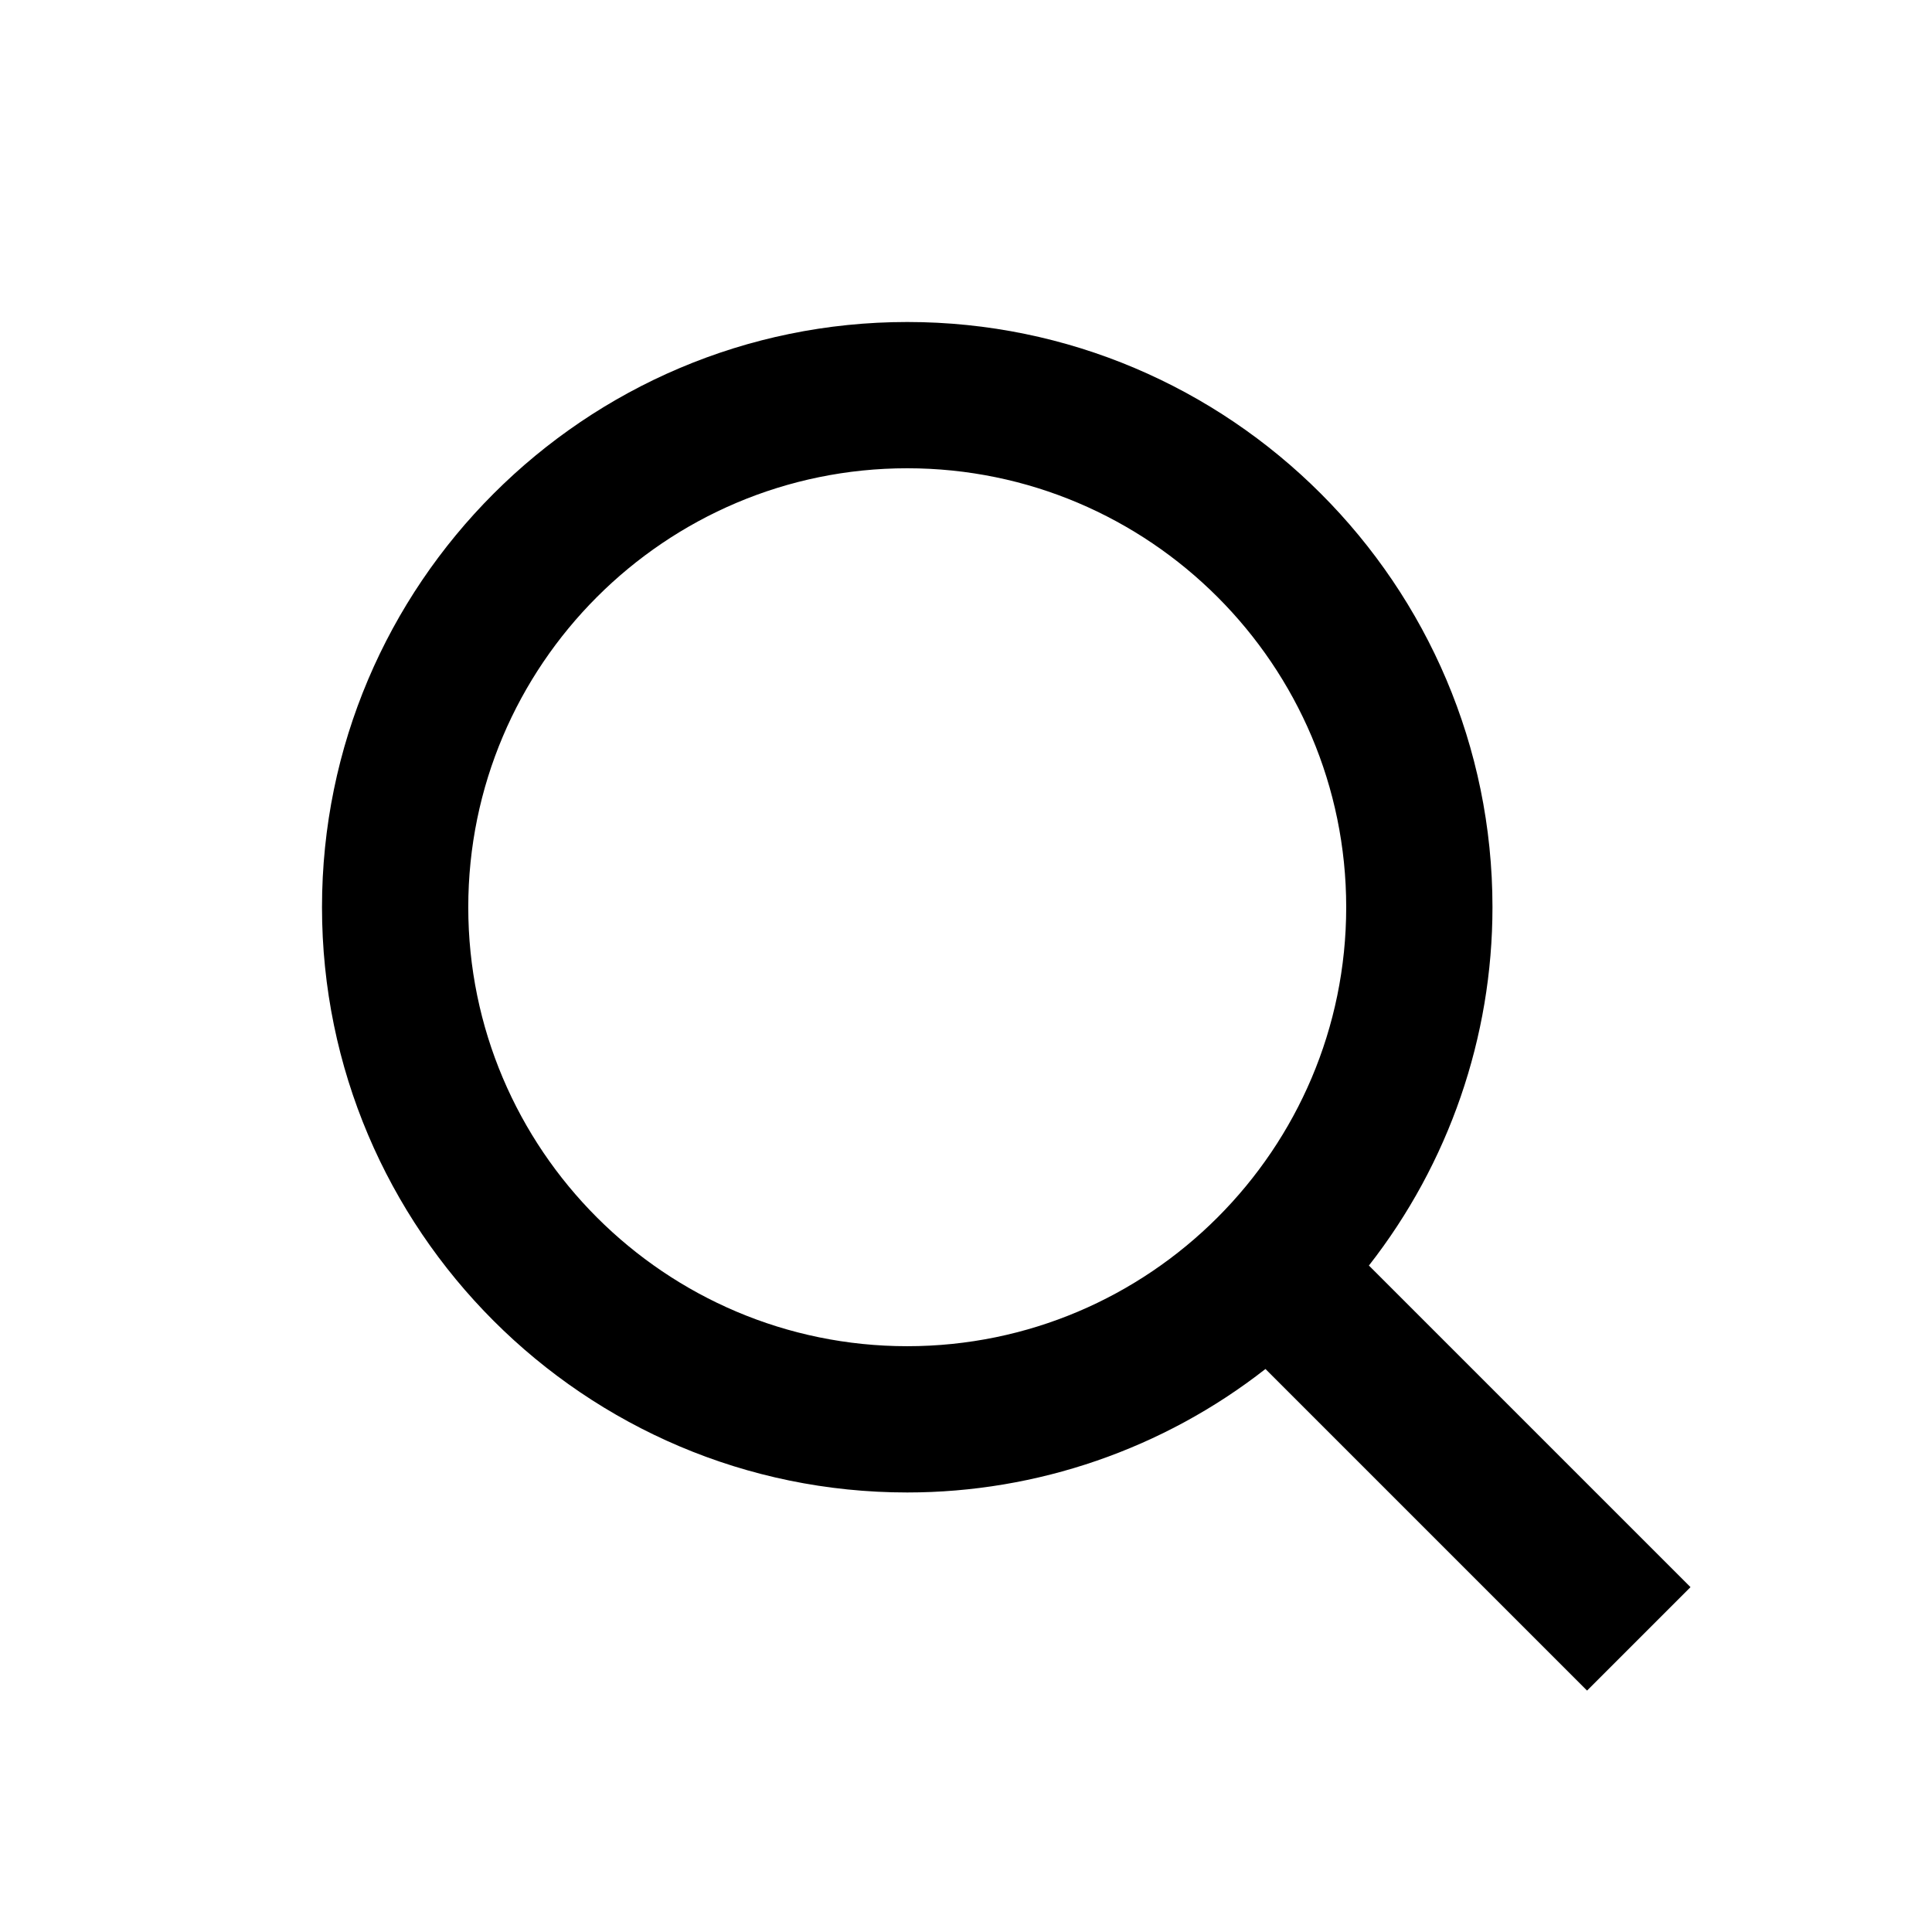
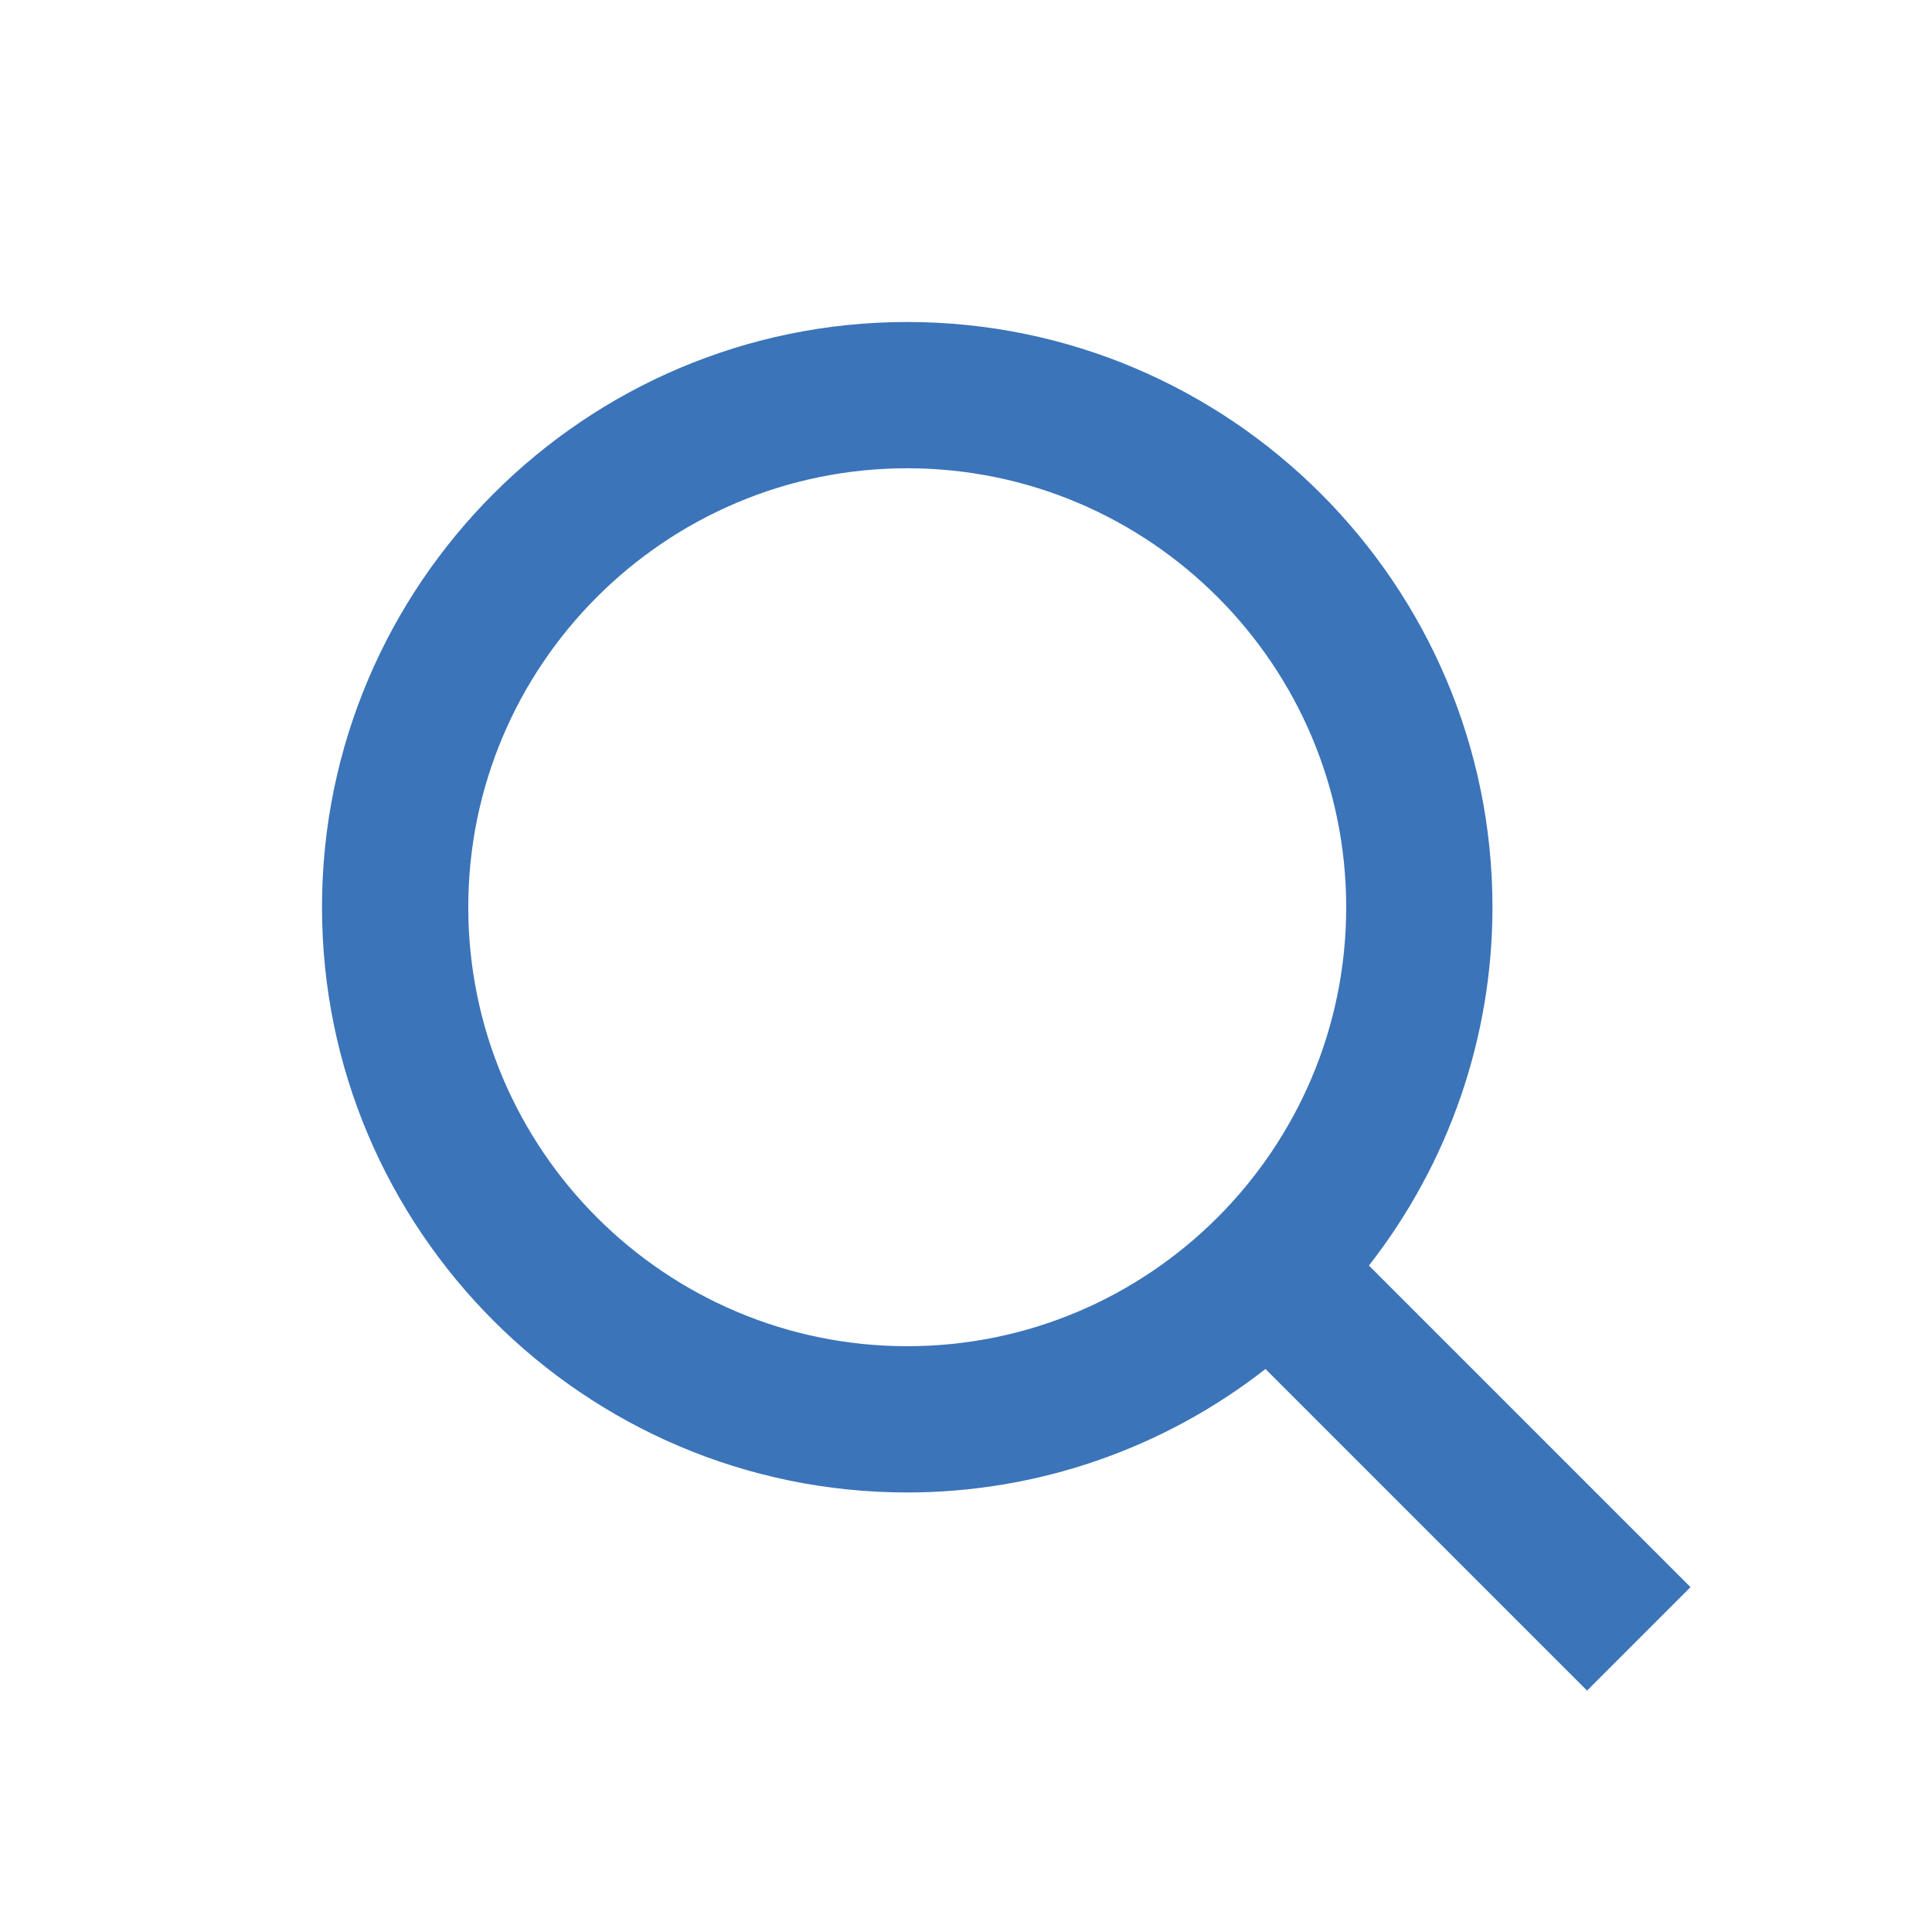
- <svg xmlns="http://www.w3.org/2000/svg" width="24" height="24" viewBox="0 0 24 24" fill="none">
-   <path d="M11.27 18.54C12.883 18.54 14.45 18 15.72 17.006L19.715 21.001L21 19.716L17.005 15.721C17.999 14.45 18.54 12.883 18.54 11.27C18.54 7.262 15.278 4 11.27 4C7.262 4 4 7.262 4 11.27C4 15.278 7.262 18.54 11.27 18.54ZM11.27 5.817C14.277 5.817 16.723 8.263 16.723 11.27C16.723 14.277 14.277 16.723 11.27 16.723C8.263 16.723 5.817 14.277 5.817 11.27C5.817 8.263 8.263 5.817 11.27 5.817Z" fill="black" />
+ <svg xmlns="http://www.w3.org/2000/svg" width="24" height="24" viewBox="0 0 24 24" fill="#3B74B9">
+   <path d="M11.27 18.54C12.883 18.54 14.45 18 15.72 17.006L19.715 21.001L21 19.716L17.005 15.721C17.999 14.45 18.54 12.883 18.54 11.27C18.54 7.262 15.278 4 11.27 4C7.262 4 4 7.262 4 11.27C4 15.278 7.262 18.54 11.27 18.54ZM11.27 5.817C14.277 5.817 16.723 8.263 16.723 11.27C16.723 14.277 14.277 16.723 11.27 16.723C8.263 16.723 5.817 14.277 5.817 11.27C5.817 8.263 8.263 5.817 11.27 5.817Z" fill="#3B74B9" />
</svg>
